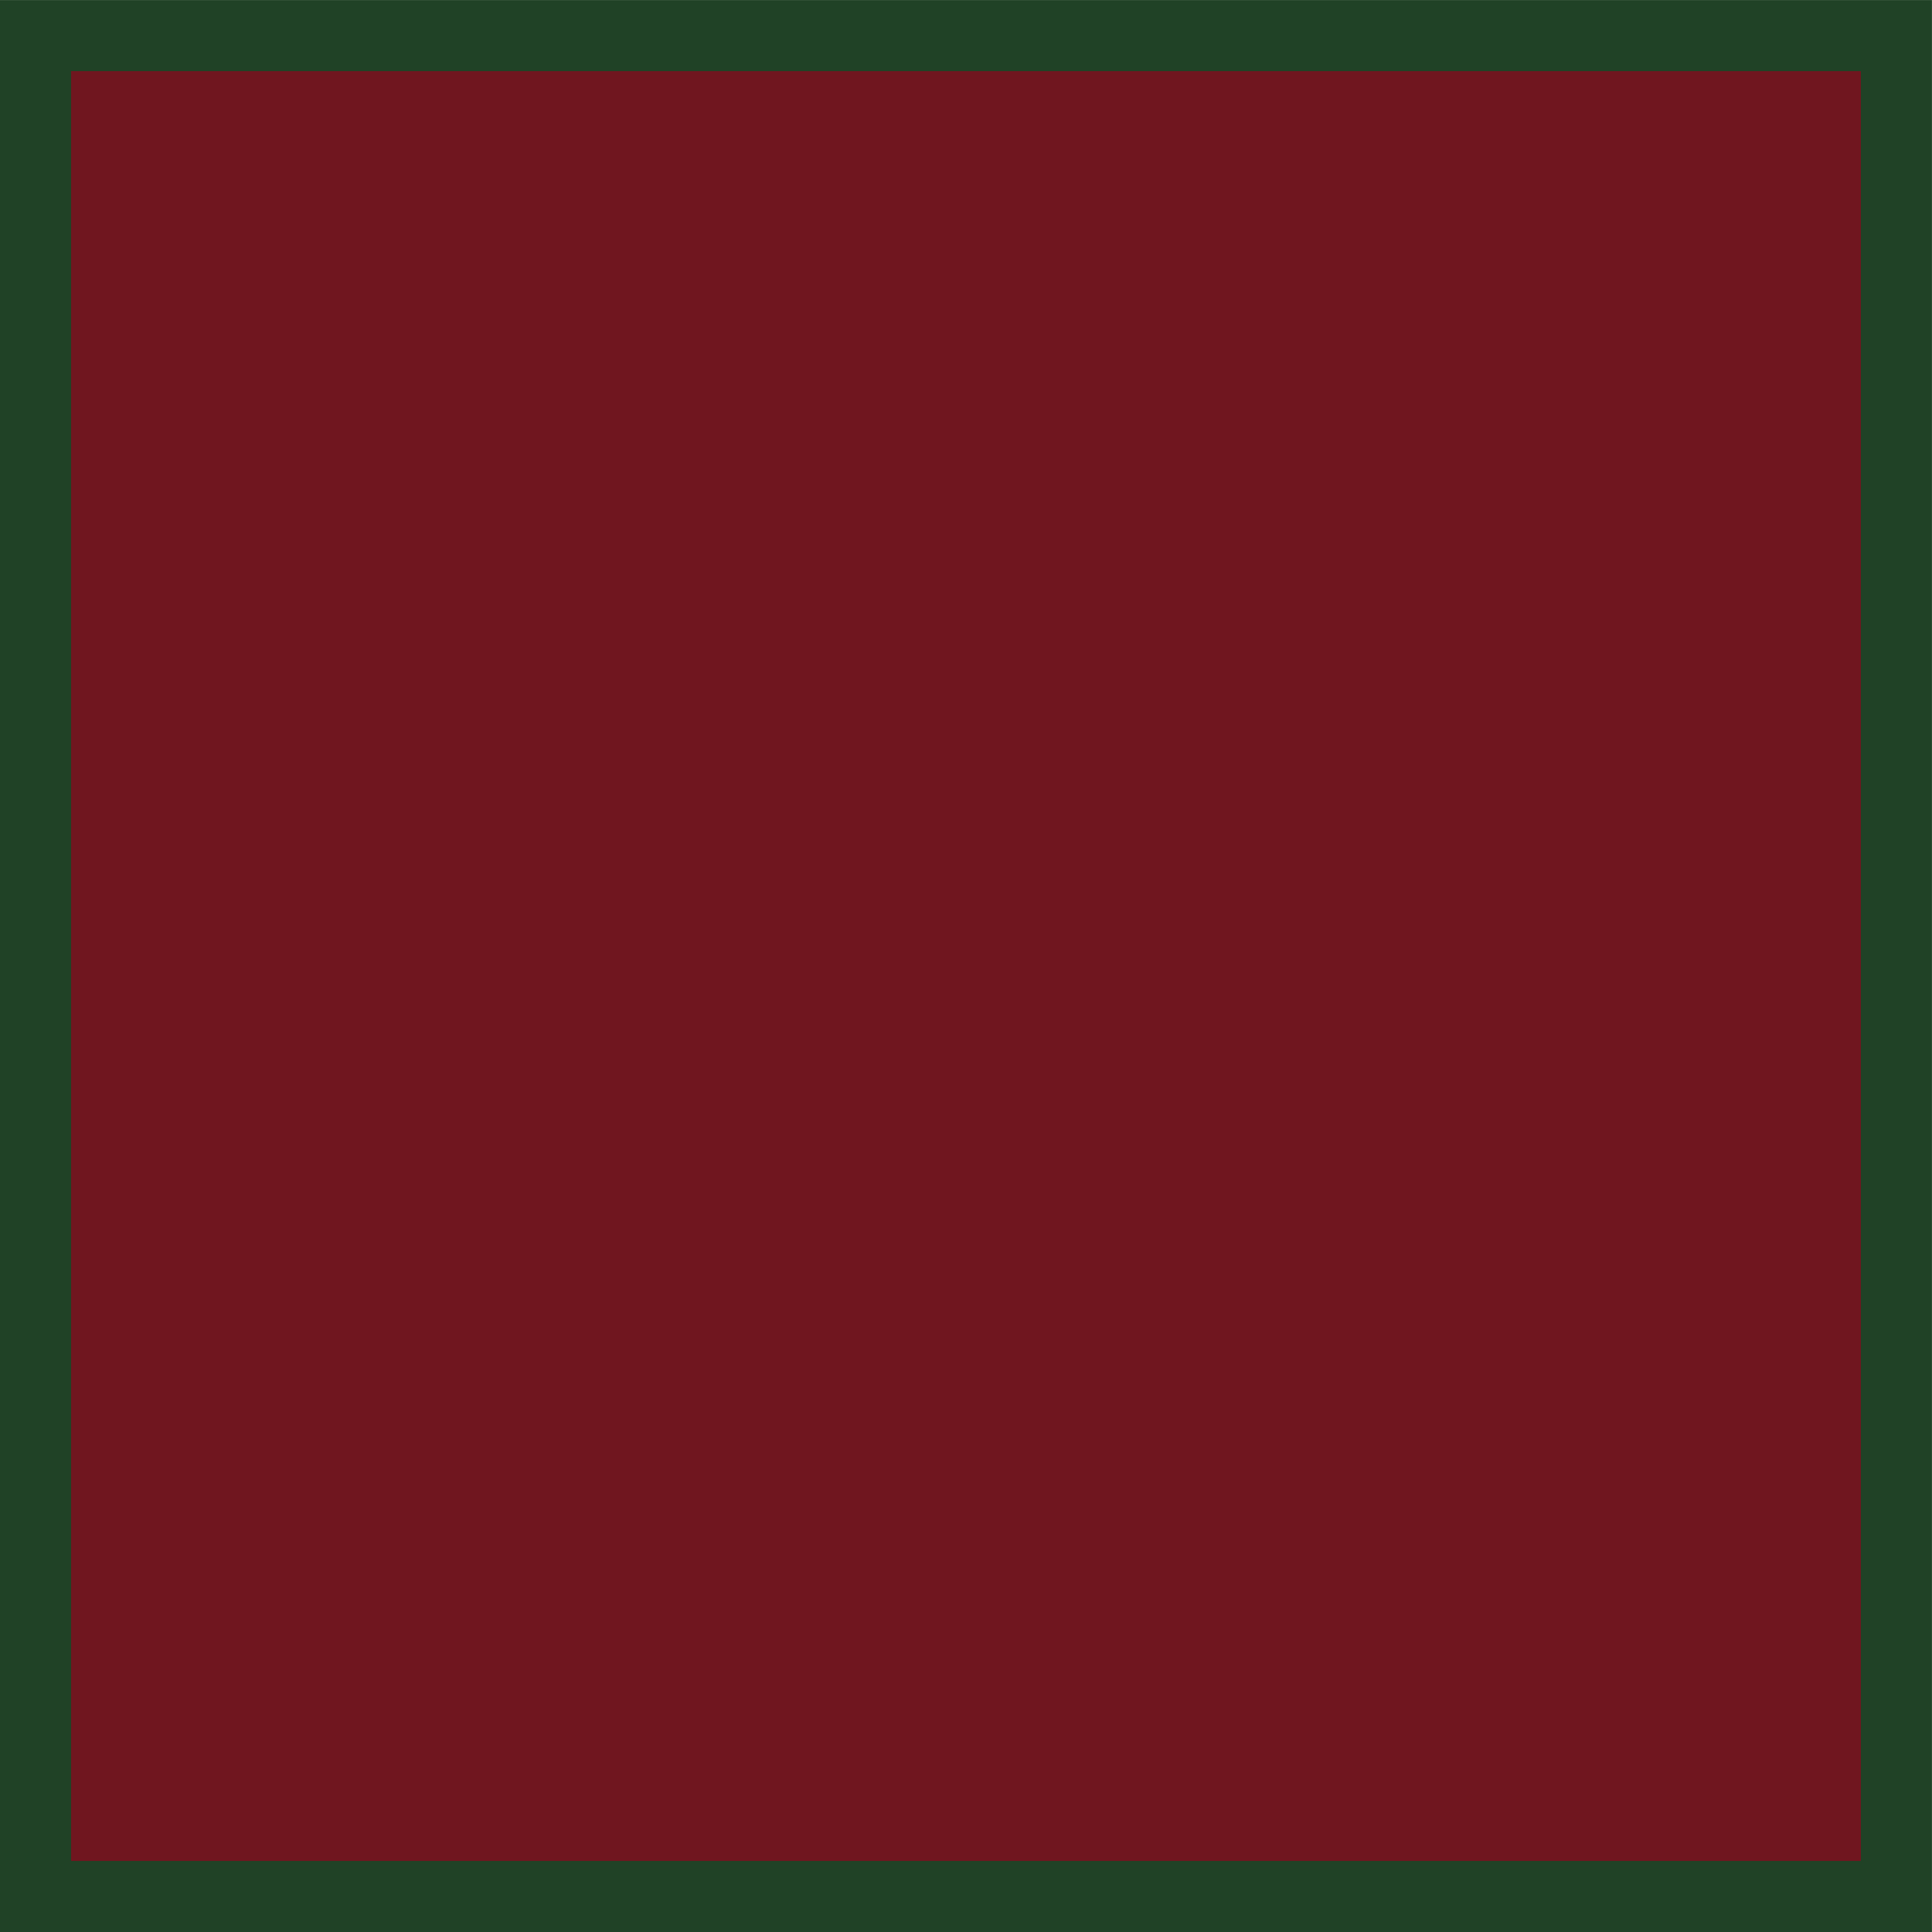
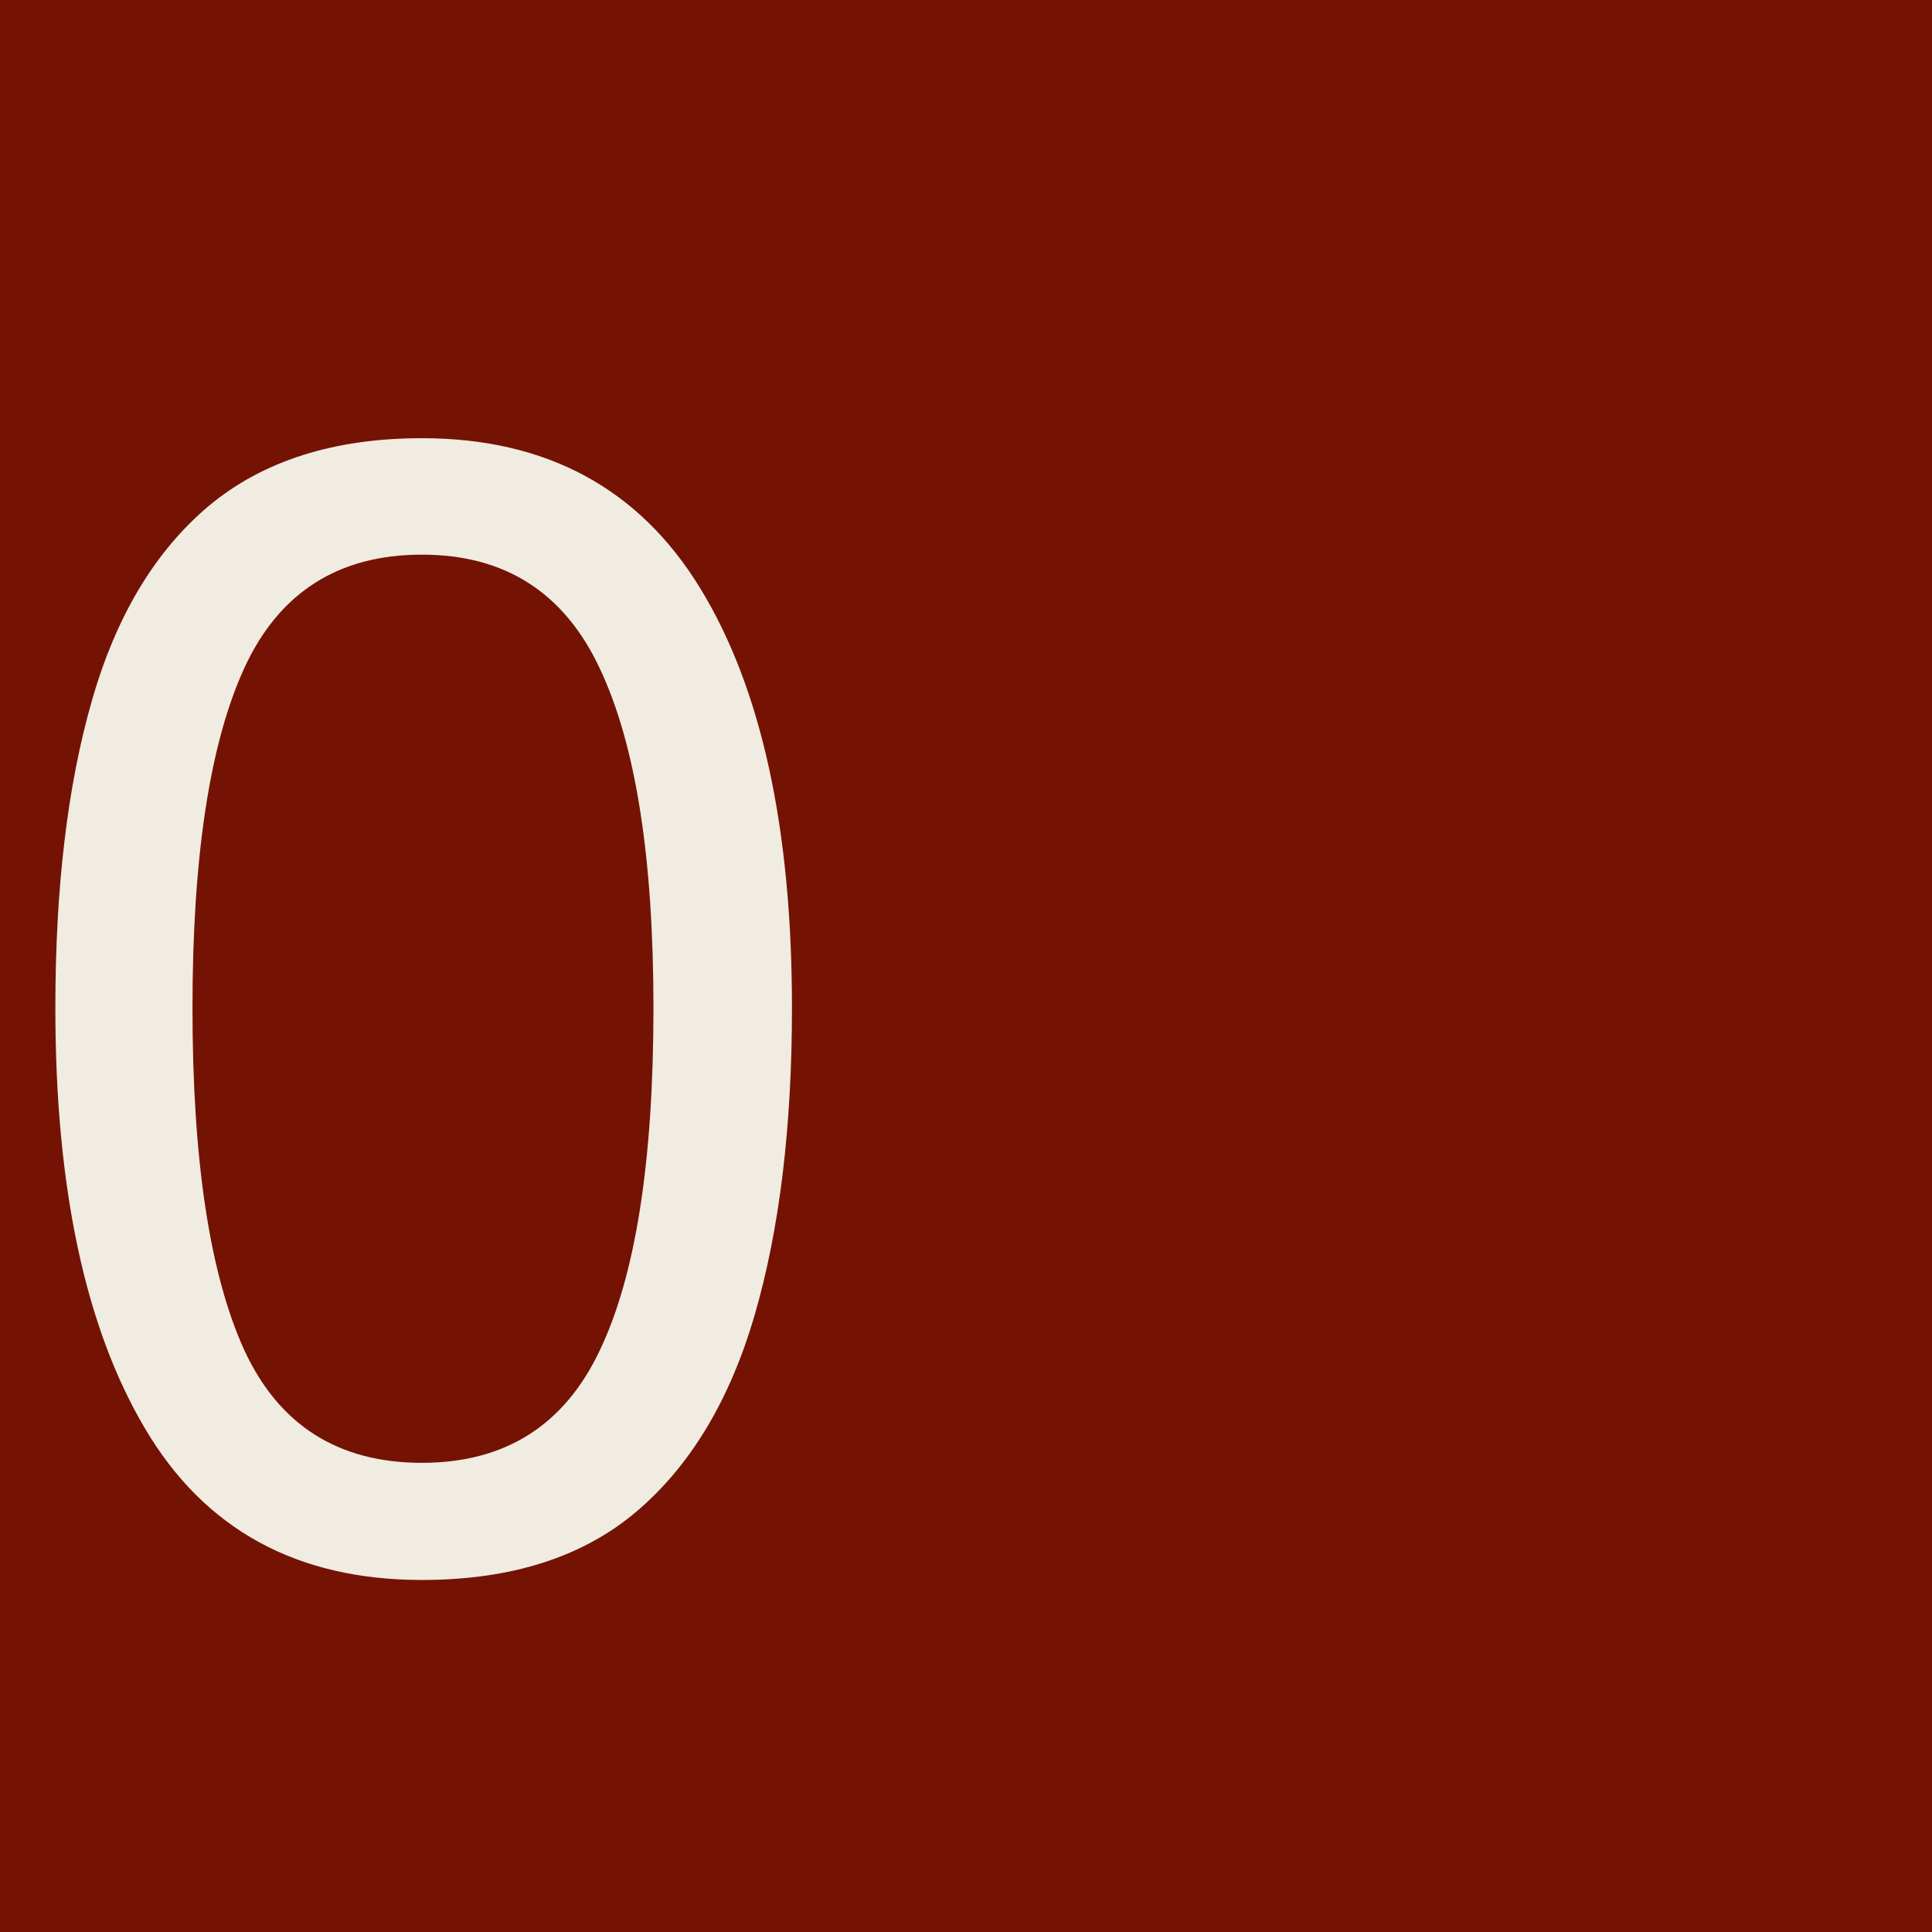
<svg xmlns="http://www.w3.org/2000/svg" width="38" height="38" viewBox="0 0 10.054 10.054" version="1.1" id="svg1">
  <defs id="defs1" />
-   <g id="layer1" transform="translate(-0.2841973,-0.2357631)">
-     <rect style="fill:#70161f;stroke:#204226;stroke-width:0.37;stroke-linecap:round;stroke-linejoin:miter;stroke-dasharray:none" id="rect1" width="9.684" height="9.684" x="0.469" y="0.421" />
+   <g id="g22" transform="matrix(0.2294923,0,0,0.2294923,-13.53884,-23.43714)">
+     <rect style="display:inline;fill:#741303;fill-opacity:1;stroke:#741303;stroke-width:2.527;stroke-linecap:round;stroke-linejoin:miter;stroke-dasharray:none;stroke-opacity:1" id="rect44" width="41.284" height="41.284" x="60.258" y="103.389" />
+     <text xml:space="preserve" style="font-style:normal;font-variant:normal;font-weight:normal;font-stretch:normal;font-size:35.22px;font-family:'Californian FB';-inkscape-font-specification:'Californian FB, Normal';font-variant-ligatures:normal;font-variant-caps:normal;font-variant-numeric:normal;font-variant-east-asian:normal;text-align:center;letter-spacing:-0.012px;word-spacing:-0.108px;writing-mode:lr-tb;direction:ltr;text-anchor:middle;fill:#f0ece1;stroke:none;stroke-width:1.67;stroke-linecap:round" x="81.412" y="137.595" id="text61">
+       <tspan id="tspan61" style="font-style:normal;font-variant:normal;font-weight:normal;font-stretch:normal;font-size:35.22px;font-family:'Californian FB';-inkscape-font-specification:'Californian FB, Normal';font-variant-ligatures:normal;font-variant-caps:normal;font-variant-numeric:normal;font-variant-east-asian:normal;fill:#f0ece1;stroke:none;stroke-width:1.67" x="81.406" y="137.595">10</tspan>
+     </text>
  </g>
</svg>
